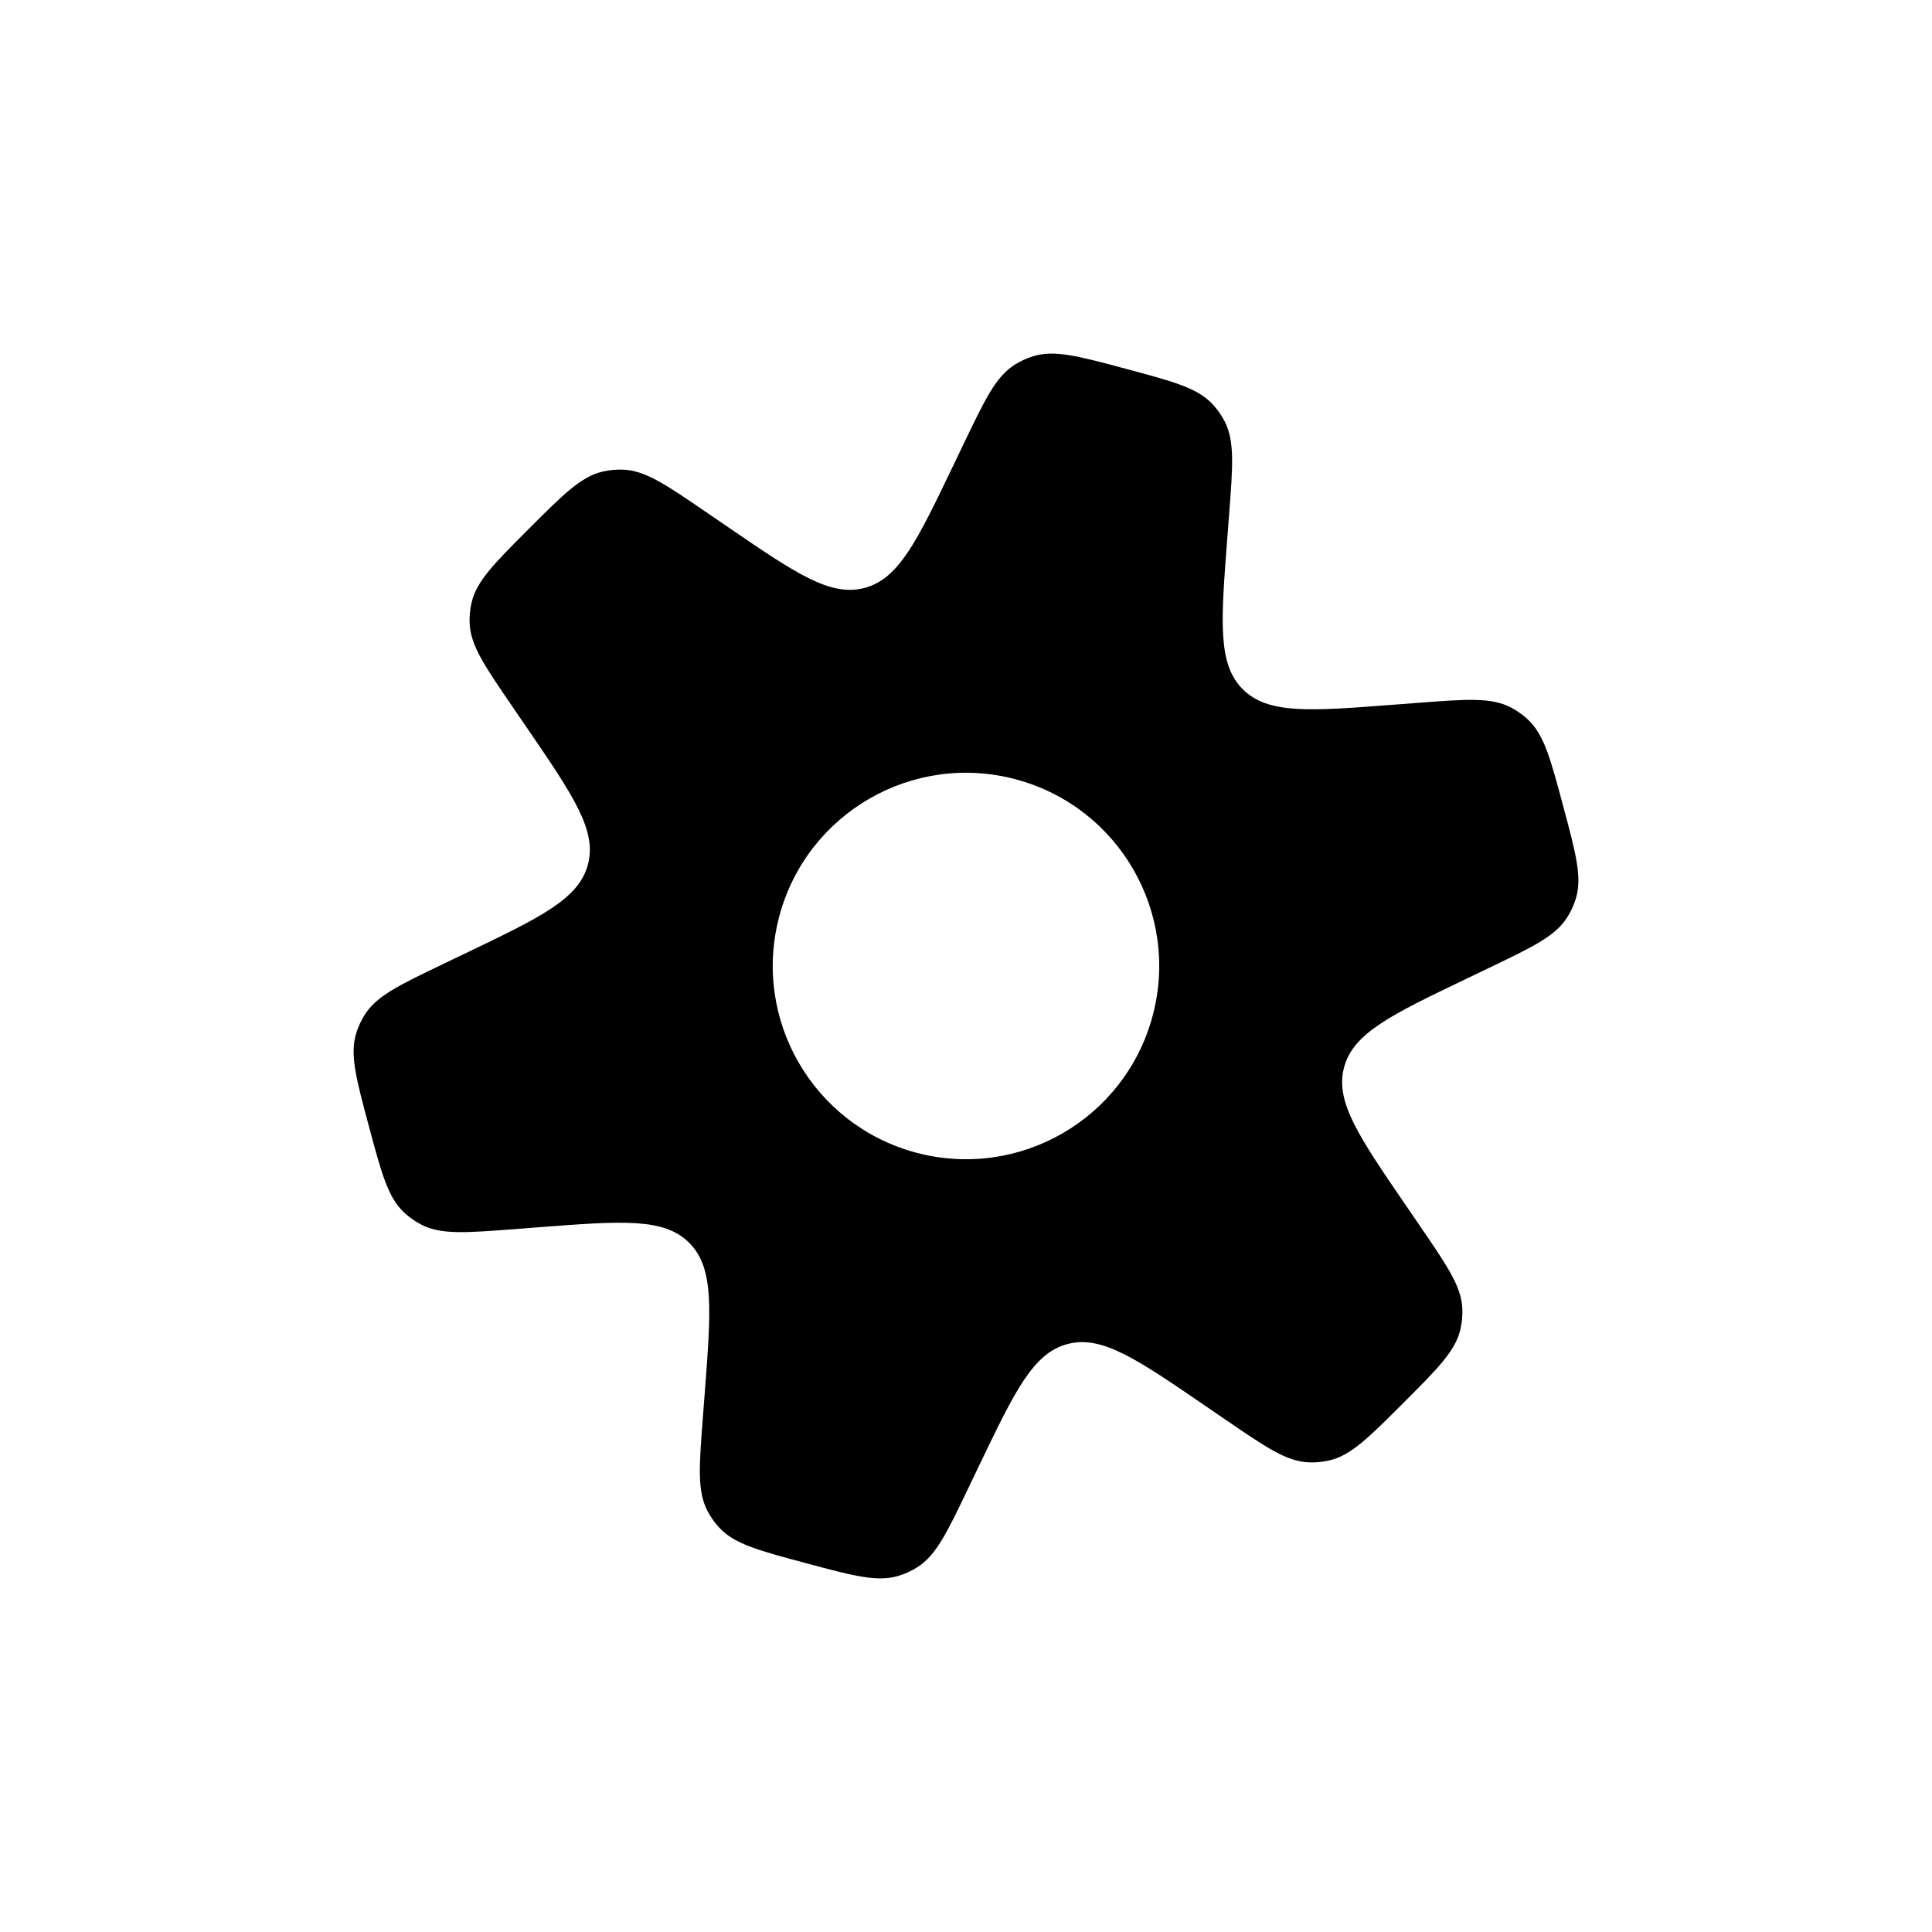
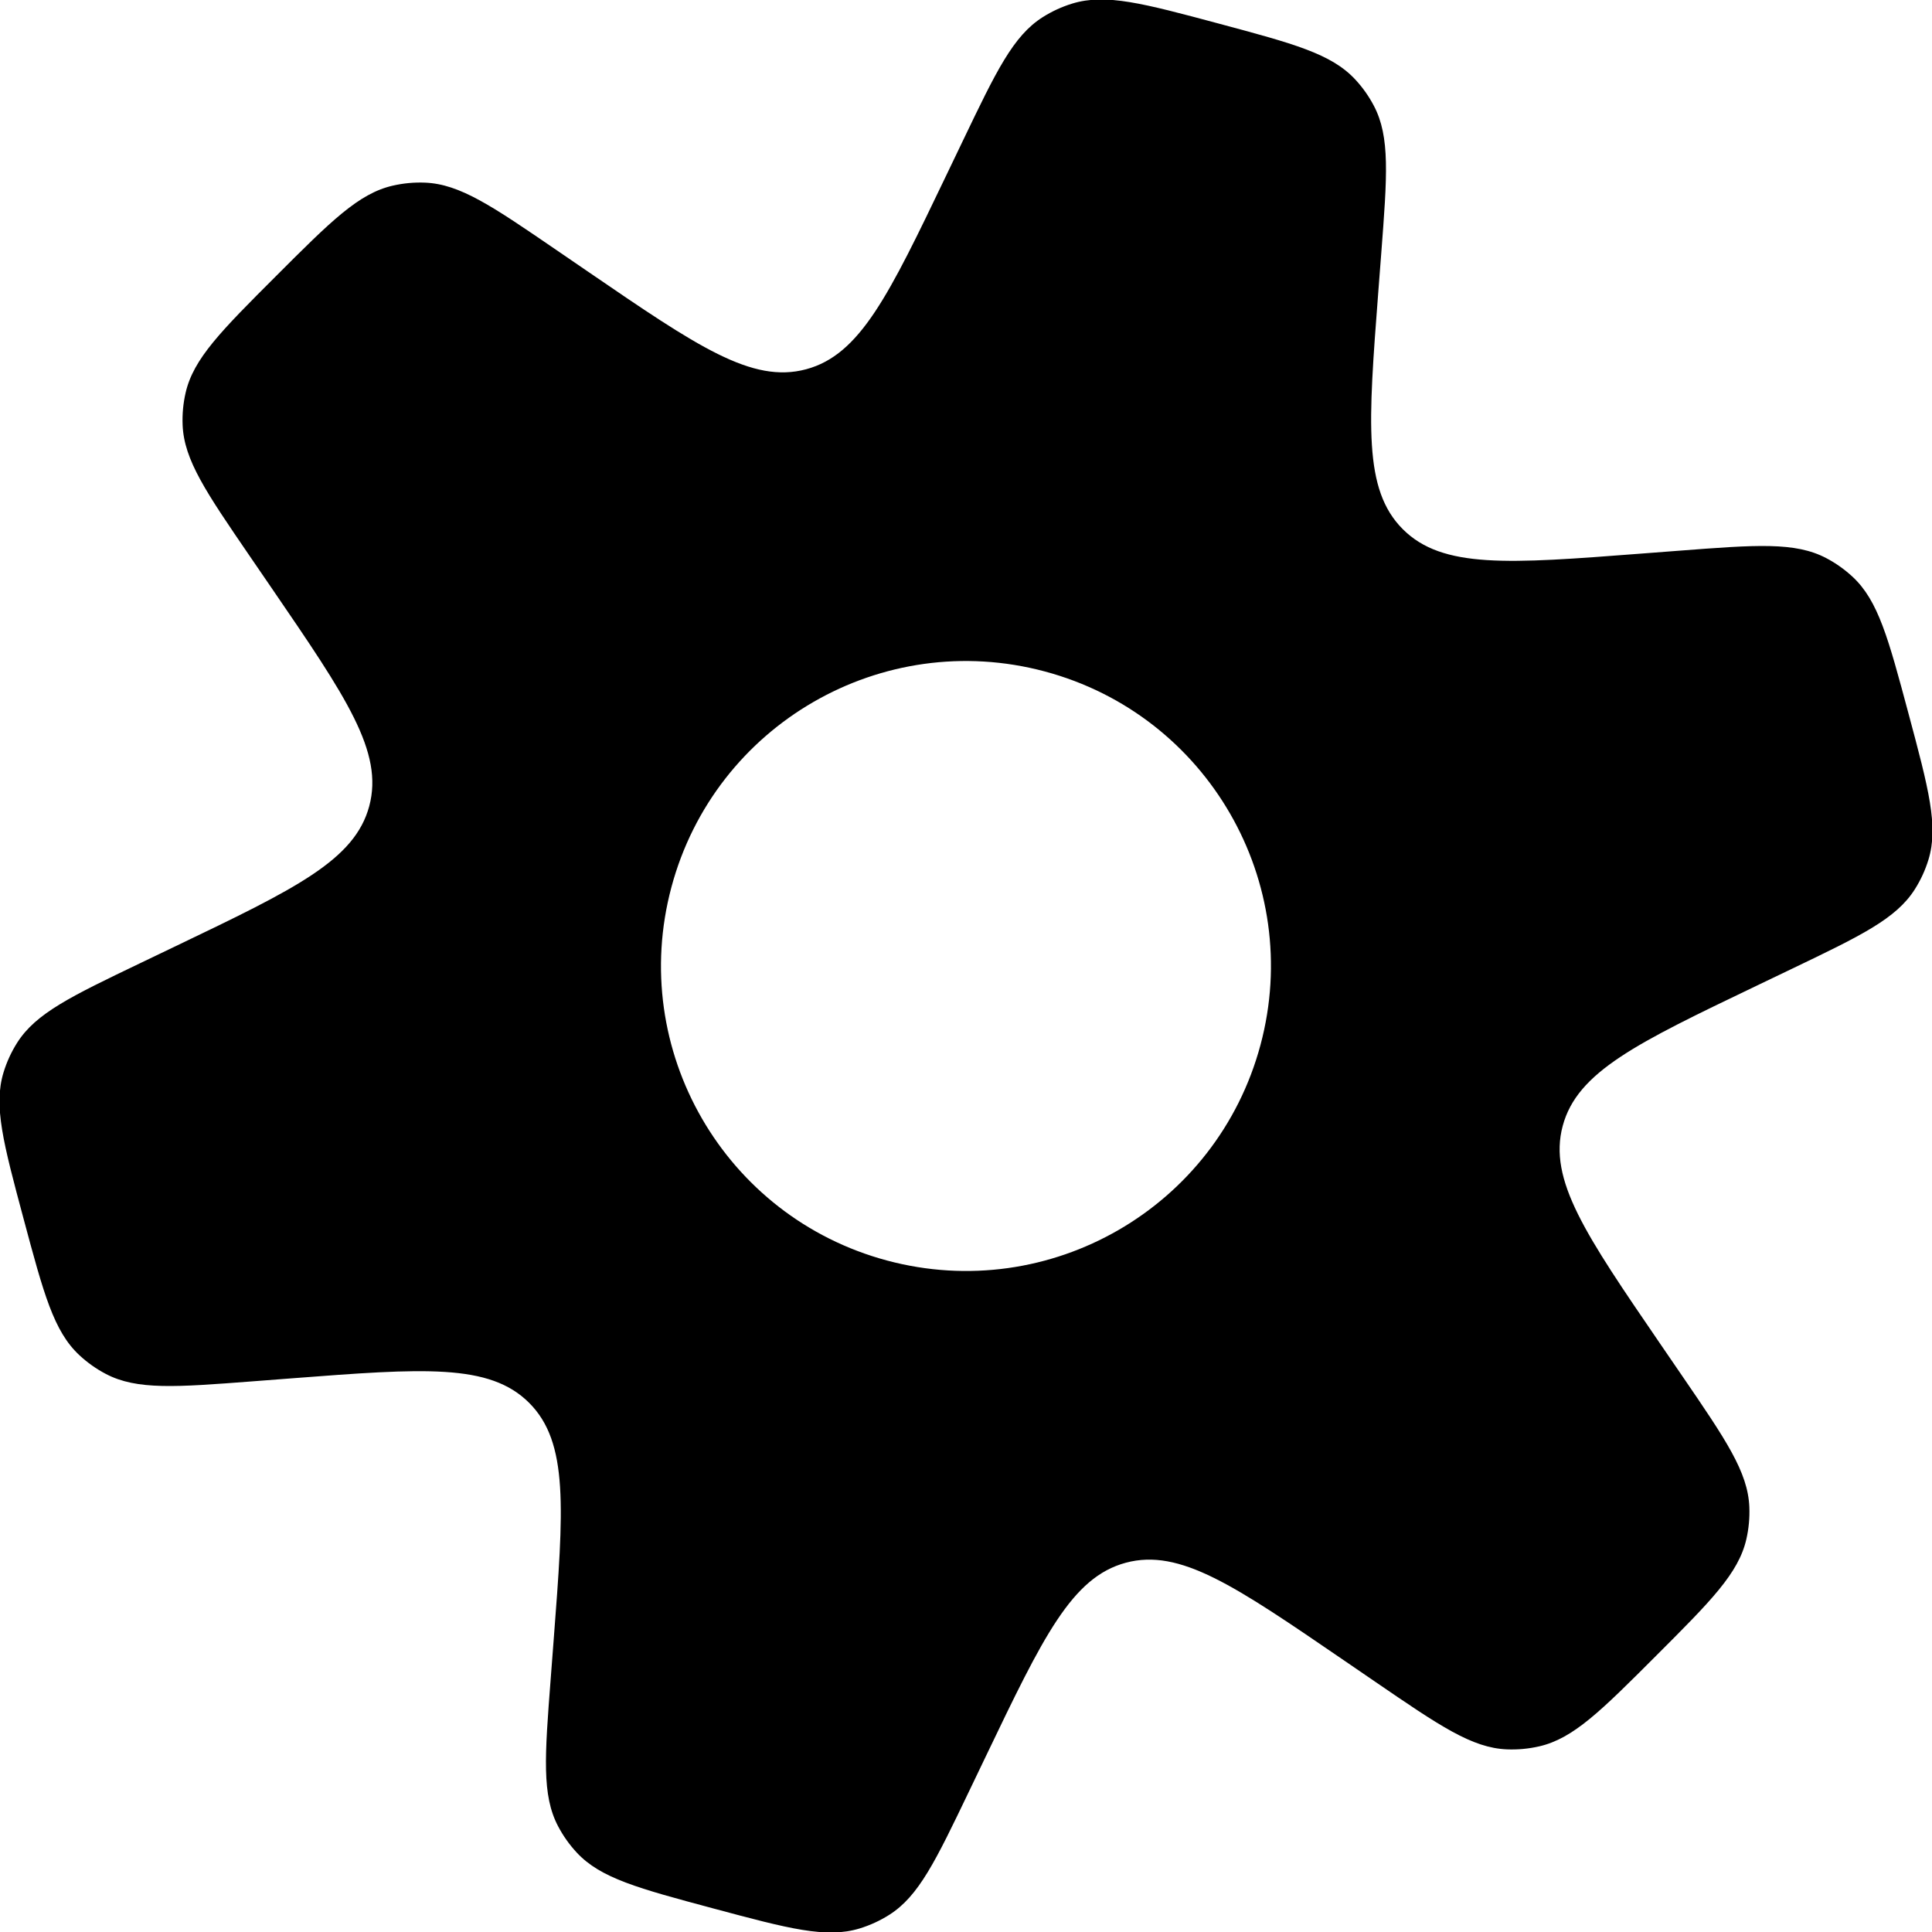
<svg xmlns="http://www.w3.org/2000/svg" width="700pt" height="700pt" version="1.1" viewBox="0 0 700 700" id="svg4">
  <defs id="defs8" />
-   <path d="m 443.644,152.534 c 3.734,7.121 3.051,16.031 1.688,33.848 l -0.68,8.848 c -2.316,30.258 -3.477,45.387 5.625,54.488 9.105,9.102 24.234,7.945 54.488,5.625 l 8.855,-0.676 c 17.816,-1.367 26.723,-2.047 33.848,1.684 2.207,1.16 4.25,2.609 6.078,4.309 5.883,5.477 8.195,14.109 12.82,31.367 4.625,17.262 6.938,25.891 4.582,33.578 -0.73,2.387 -1.777,4.66 -3.113,6.769 -4.301,6.793 -12.355,10.656 -28.469,18.383 l -8.004,3.84 c -27.363,13.117 -41.043,19.68 -44.375,32.113 -3.332,12.434 5.238,24.957 22.371,50 l 5.012,7.32 c 10.09,14.75 15.133,22.121 15.461,30.156 0.102,2.492 -0.129,4.988 -0.688,7.418 -1.805,7.836 -8.121,14.152 -20.758,26.789 -12.633,12.637 -18.949,18.953 -26.785,20.754 -2.434,0.559 -4.93,0.793 -7.422,0.691 -8.031,-0.328 -15.406,-5.375 -30.152,-15.465 l -7.324,-5.012 c -25.047,-17.137 -37.566,-25.703 -50.004,-22.371 -12.43,3.332 -18.992,17.012 -32.113,44.375 l -3.836,8 c -7.727,16.113 -11.59,24.168 -18.383,28.469 -2.109,1.336 -4.387,2.383 -6.769,3.113 -7.688,2.356 -16.316,0.043 -33.578,-4.582 -17.258,-4.625 -25.891,-6.938 -31.367,-12.82 -1.703,-1.824 -3.148,-3.871 -4.309,-6.078 -3.734,-7.121 -3.051,-16.031 -1.684,-33.848 l 0.676,-8.848 c 2.316,-30.254 3.477,-45.383 -5.625,-54.484 -9.105,-9.102 -24.234,-7.945 -54.488,-5.629 l -8.84,0.68 c -17.816,1.363 -26.727,2.047 -33.848,-1.688 -2.211,-1.156 -4.254,-2.606 -6.078,-4.305 -5.887,-5.481 -8.199,-14.109 -12.824,-31.371 -4.625,-17.258 -6.938,-25.887 -4.578,-33.574 0.73,-2.387 1.777,-4.664 3.109,-6.769 4.301,-6.793 12.359,-10.656 28.469,-18.383 l 8,-3.836 c 27.359,-13.121 41.043,-19.684 44.371,-32.117 3.332,-12.434 -5.234,-24.957 -22.367,-50 l -5.016,-7.324 c -10.09,-14.75 -15.133,-22.121 -15.461,-30.156 -0.102,-2.492 0.129,-4.984 0.688,-7.418 1.805,-7.836 8.121,-14.152 20.758,-26.789 12.633,-12.633 18.953,-18.953 26.789,-20.754 2.43,-0.559 4.922,-0.793 7.414,-0.691 8.035,0.328 15.41,5.375 30.156,15.465 l 7.32,5.008 c 25.047,17.137 37.57,25.703 50.004,22.371 12.434,-3.328 18.992,-17.012 32.113,-44.371 l 3.84,-8.004 c 7.723,-16.109 11.59,-24.168 18.383,-28.469 2.106,-1.332 4.383,-2.379 6.766,-3.109 7.691,-2.359 16.32,-0.047 33.578,4.578 17.262,4.625 25.891,6.938 31.371,12.824 1.699,1.824 3.148,3.871 4.305,6.078 z m -111.77,265.08 c 37.344,10.004 75.727,-12.156 85.734,-49.5 10.004,-37.34 -12.156,-75.727 -49.5,-85.73 -37.34,-10.004 -75.727,12.156 -85.73,49.496 -10.004,37.344 12.156,75.727 49.496,85.734 z" fill-rule="evenodd" id="path2" />
+   <path d="m 497.792,38.352 c 5.894,11.239 4.815,25.301 2.663,53.42 L 499.383,105.736 c -3.656,47.754 -5.487,71.632 8.878,85.995 14.371,14.365 38.247,12.54 85.995,8.878 l 13.976,-1.067 c 28.118,-2.158 42.175,-3.231 53.42,2.657 3.483,1.831 6.708,4.118 9.593,6.8 9.284,8.643 12.934,22.267 20.233,49.505 7.299,27.244 10.949,40.862 7.231,52.994 -1.153,3.767 -2.805,7.355 -4.914,10.684 -6.788,10.721 -19.499,16.818 -44.931,29.013 l -12.632,6.06 c -43.185,20.702 -64.776,31.06 -70.034,50.682 -5.259,19.624 8.267,39.388 35.307,78.912 l 7.91,11.553 c 15.924,23.279 23.884,34.912 24.401,47.593 0.16,3.933 -0.203,7.873 -1.085,11.707 -2.848,12.367 -12.817,22.335 -32.761,42.279 -19.938,19.944 -29.906,29.912 -42.273,32.755 -3.841,0.882 -7.78,1.252 -11.714,1.091 -12.675,-0.518 -24.314,-8.483 -47.587,-24.407 l -11.559,-7.91 c -39.53,-27.046 -59.288,-40.566 -78.918,-35.307 -19.618,5.259 -29.974,26.849 -50.682,70.034 l -6.054,12.626 c -12.194,25.43 -18.292,38.143 -29.013,44.931 -3.329,2.108 -6.923,3.761 -10.684,4.914 -12.133,3.718 -25.751,0.068 -52.994,-7.231 -27.237,-7.299 -40.862,-10.949 -49.505,-20.233 -2.688,-2.879 -4.969,-6.11 -6.8,-9.593 -5.894,-11.239 -4.815,-25.301 -2.657,-53.42 l 1.067,-13.964 c 3.656,-47.748 5.487,-71.625 -8.878,-85.989 -14.371,-14.365 -38.247,-12.54 -85.995,-8.884 l -13.951,1.073 c -28.118,2.152 -42.182,3.231 -53.42,-2.663 -3.489,-1.825 -6.714,-4.112 -9.593,-6.794 C 19.468,482.361 15.819,468.743 8.52,441.5 1.22,414.263 -2.429,400.644 1.294,388.512 c 1.153,-3.767 2.805,-7.361 4.907,-10.684 6.788,-10.721 19.505,-16.818 44.931,-29.013 l 12.626,-6.054 c 43.179,-20.708 64.776,-31.066 70.028,-50.688 5.259,-19.624 -8.261,-39.388 -35.301,-78.912 L 90.57,201.601 c -15.924,-23.279 -23.884,-34.912 -24.401,-47.593 -0.16,-3.933 0.203,-7.867 1.085,-11.707 2.848,-12.367 12.817,-22.335 32.761,-42.28 19.938,-19.938 29.912,-29.912 42.28,-32.755 3.835,-0.882 7.768,-1.251 11.701,-1.091 12.681,0.518 24.321,8.483 47.593,24.408 l 11.553,7.904 c 39.53,27.046 59.295,40.566 78.918,35.307 19.624,-5.253 29.974,-26.849 50.682,-70.028 l 6.06,-12.632 c 12.188,-25.424 18.292,-38.143 29.013,-44.931 3.323,-2.102 6.917,-3.754 10.678,-4.907 12.139,-3.724 25.757,-0.074 52.994,7.225 27.244,7.299 40.862,10.949 49.511,20.239 2.682,2.879 4.969,6.11 6.794,9.593 z M 321.392,456.712 c 58.938,15.789 119.515,-19.185 135.309,-78.123 15.789,-58.932 -19.185,-119.515 -78.123,-135.303 -58.932,-15.789 -119.515,19.185 -135.303,78.117 -15.789,58.938 19.185,119.515 78.117,135.309 z" fill-rule="evenodd" id="path2" style="stroke-width:1.578" />
</svg>
